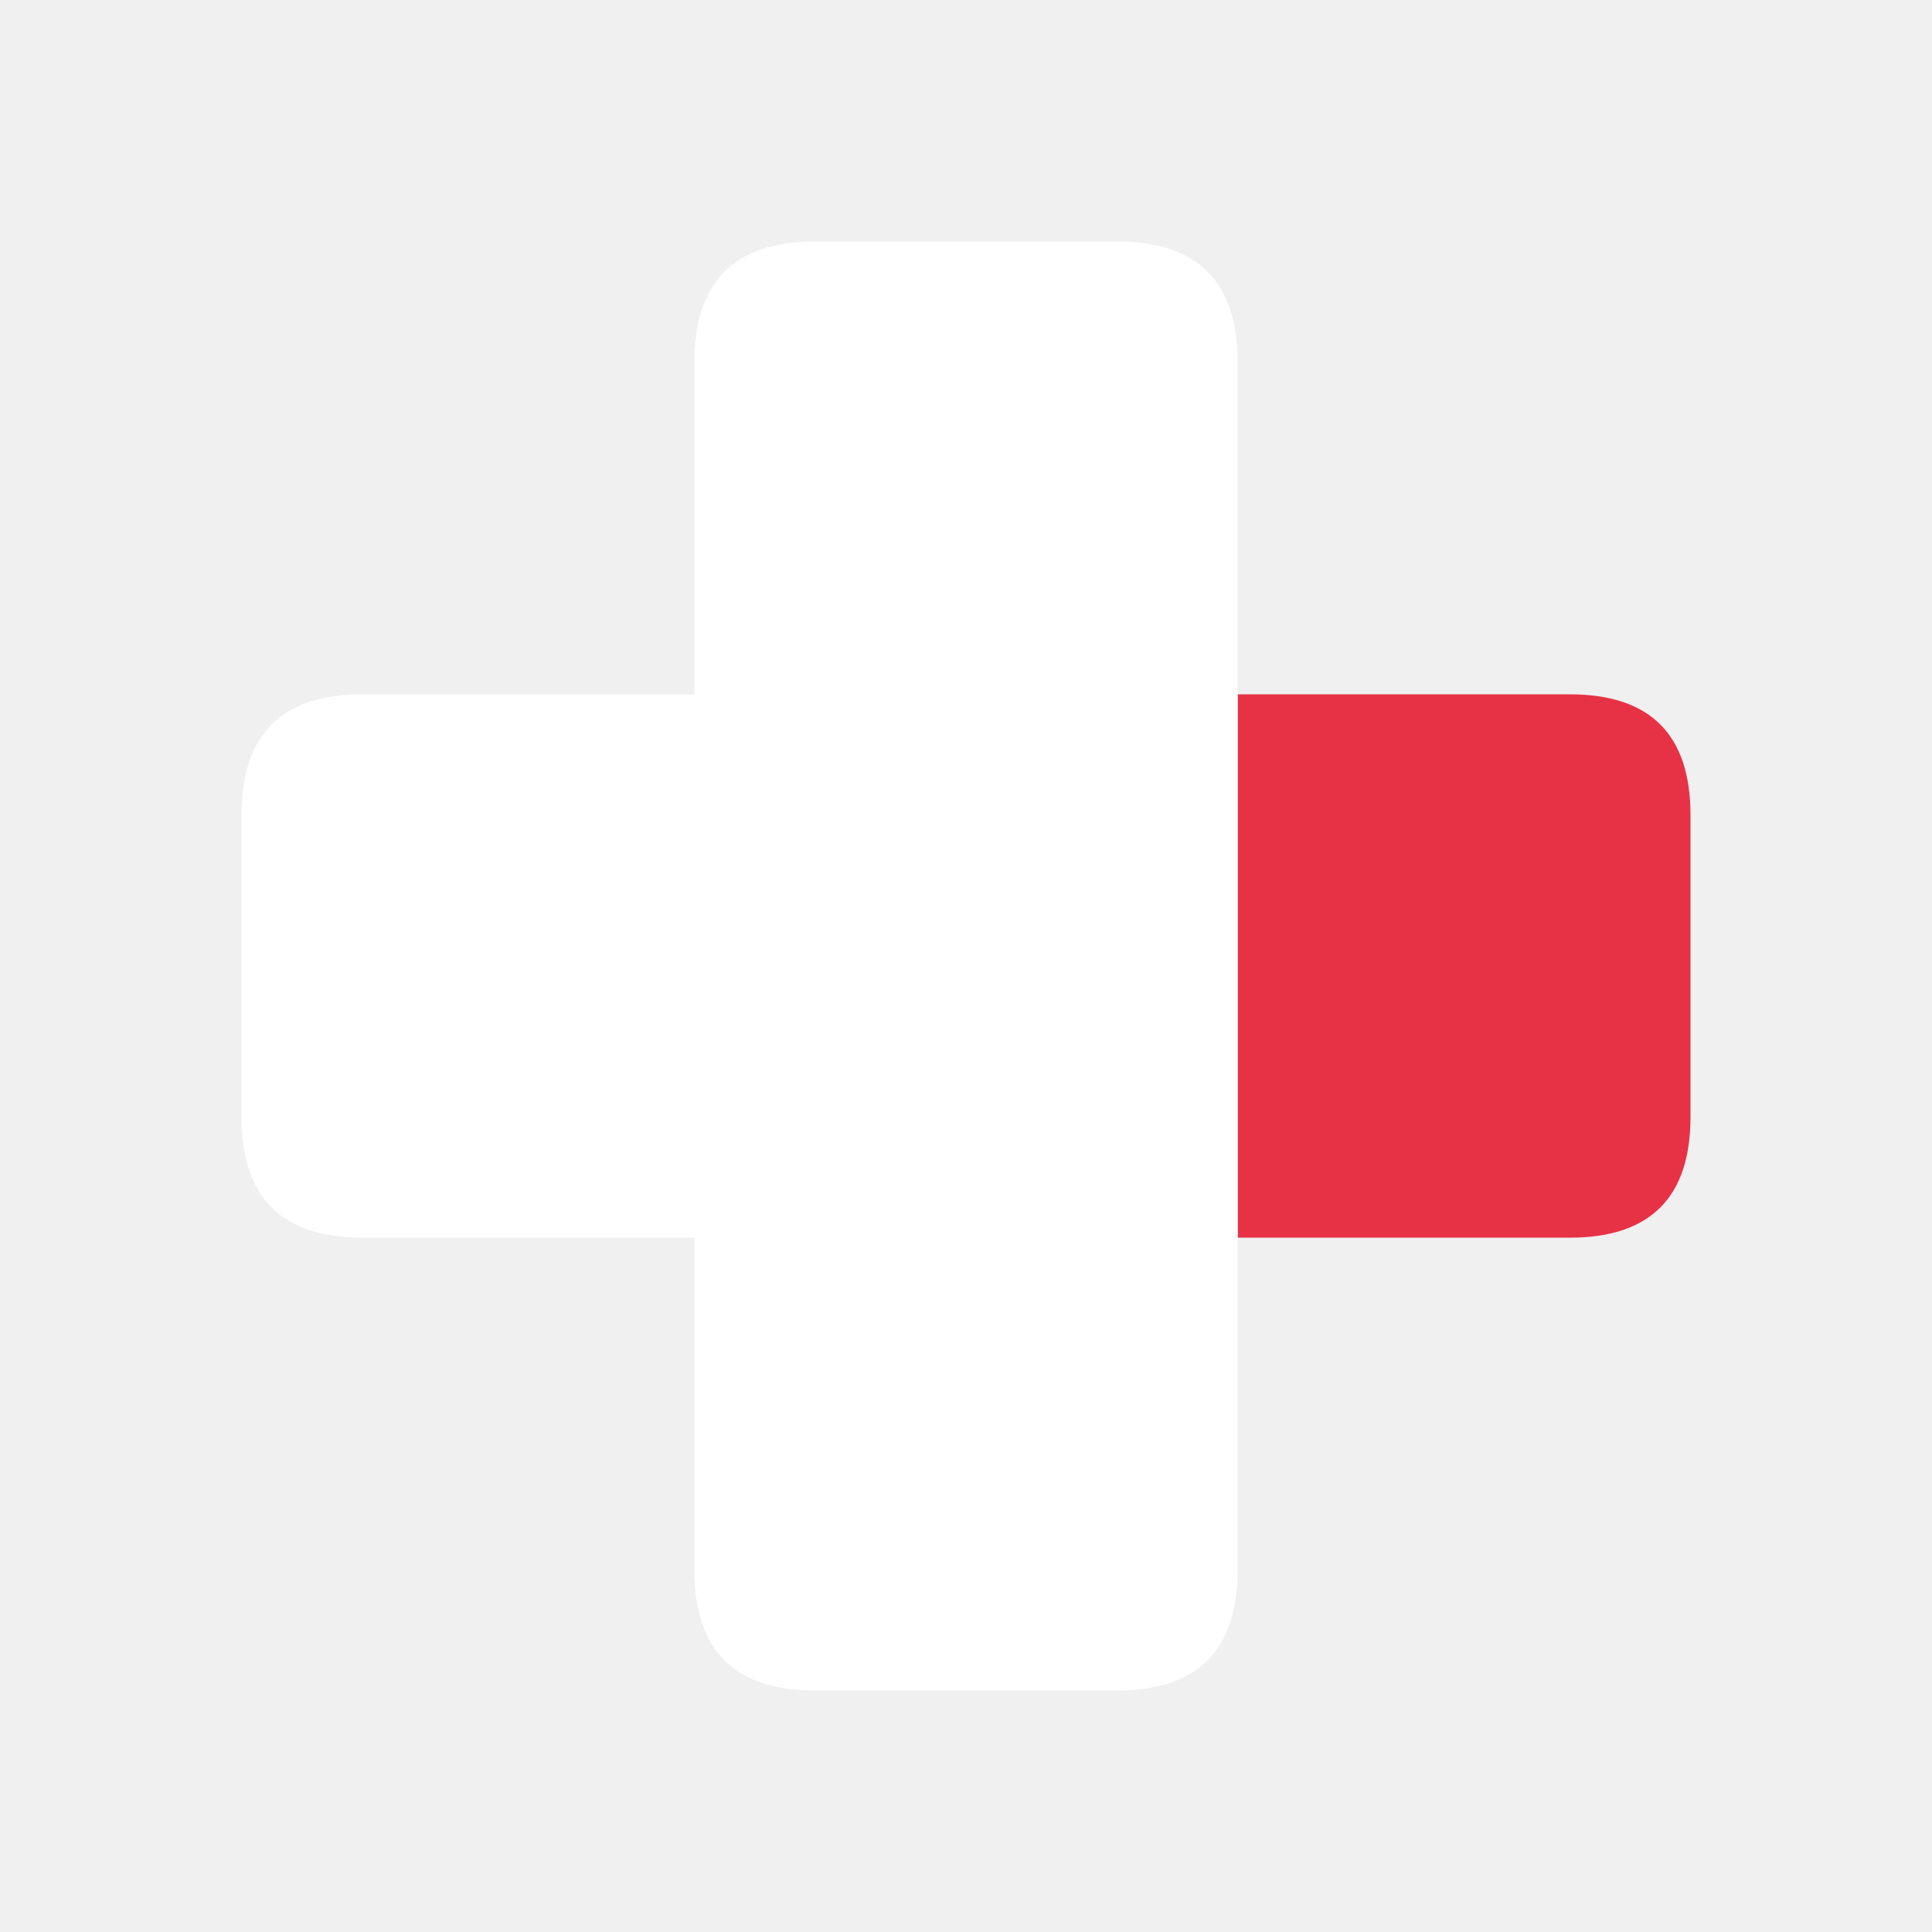
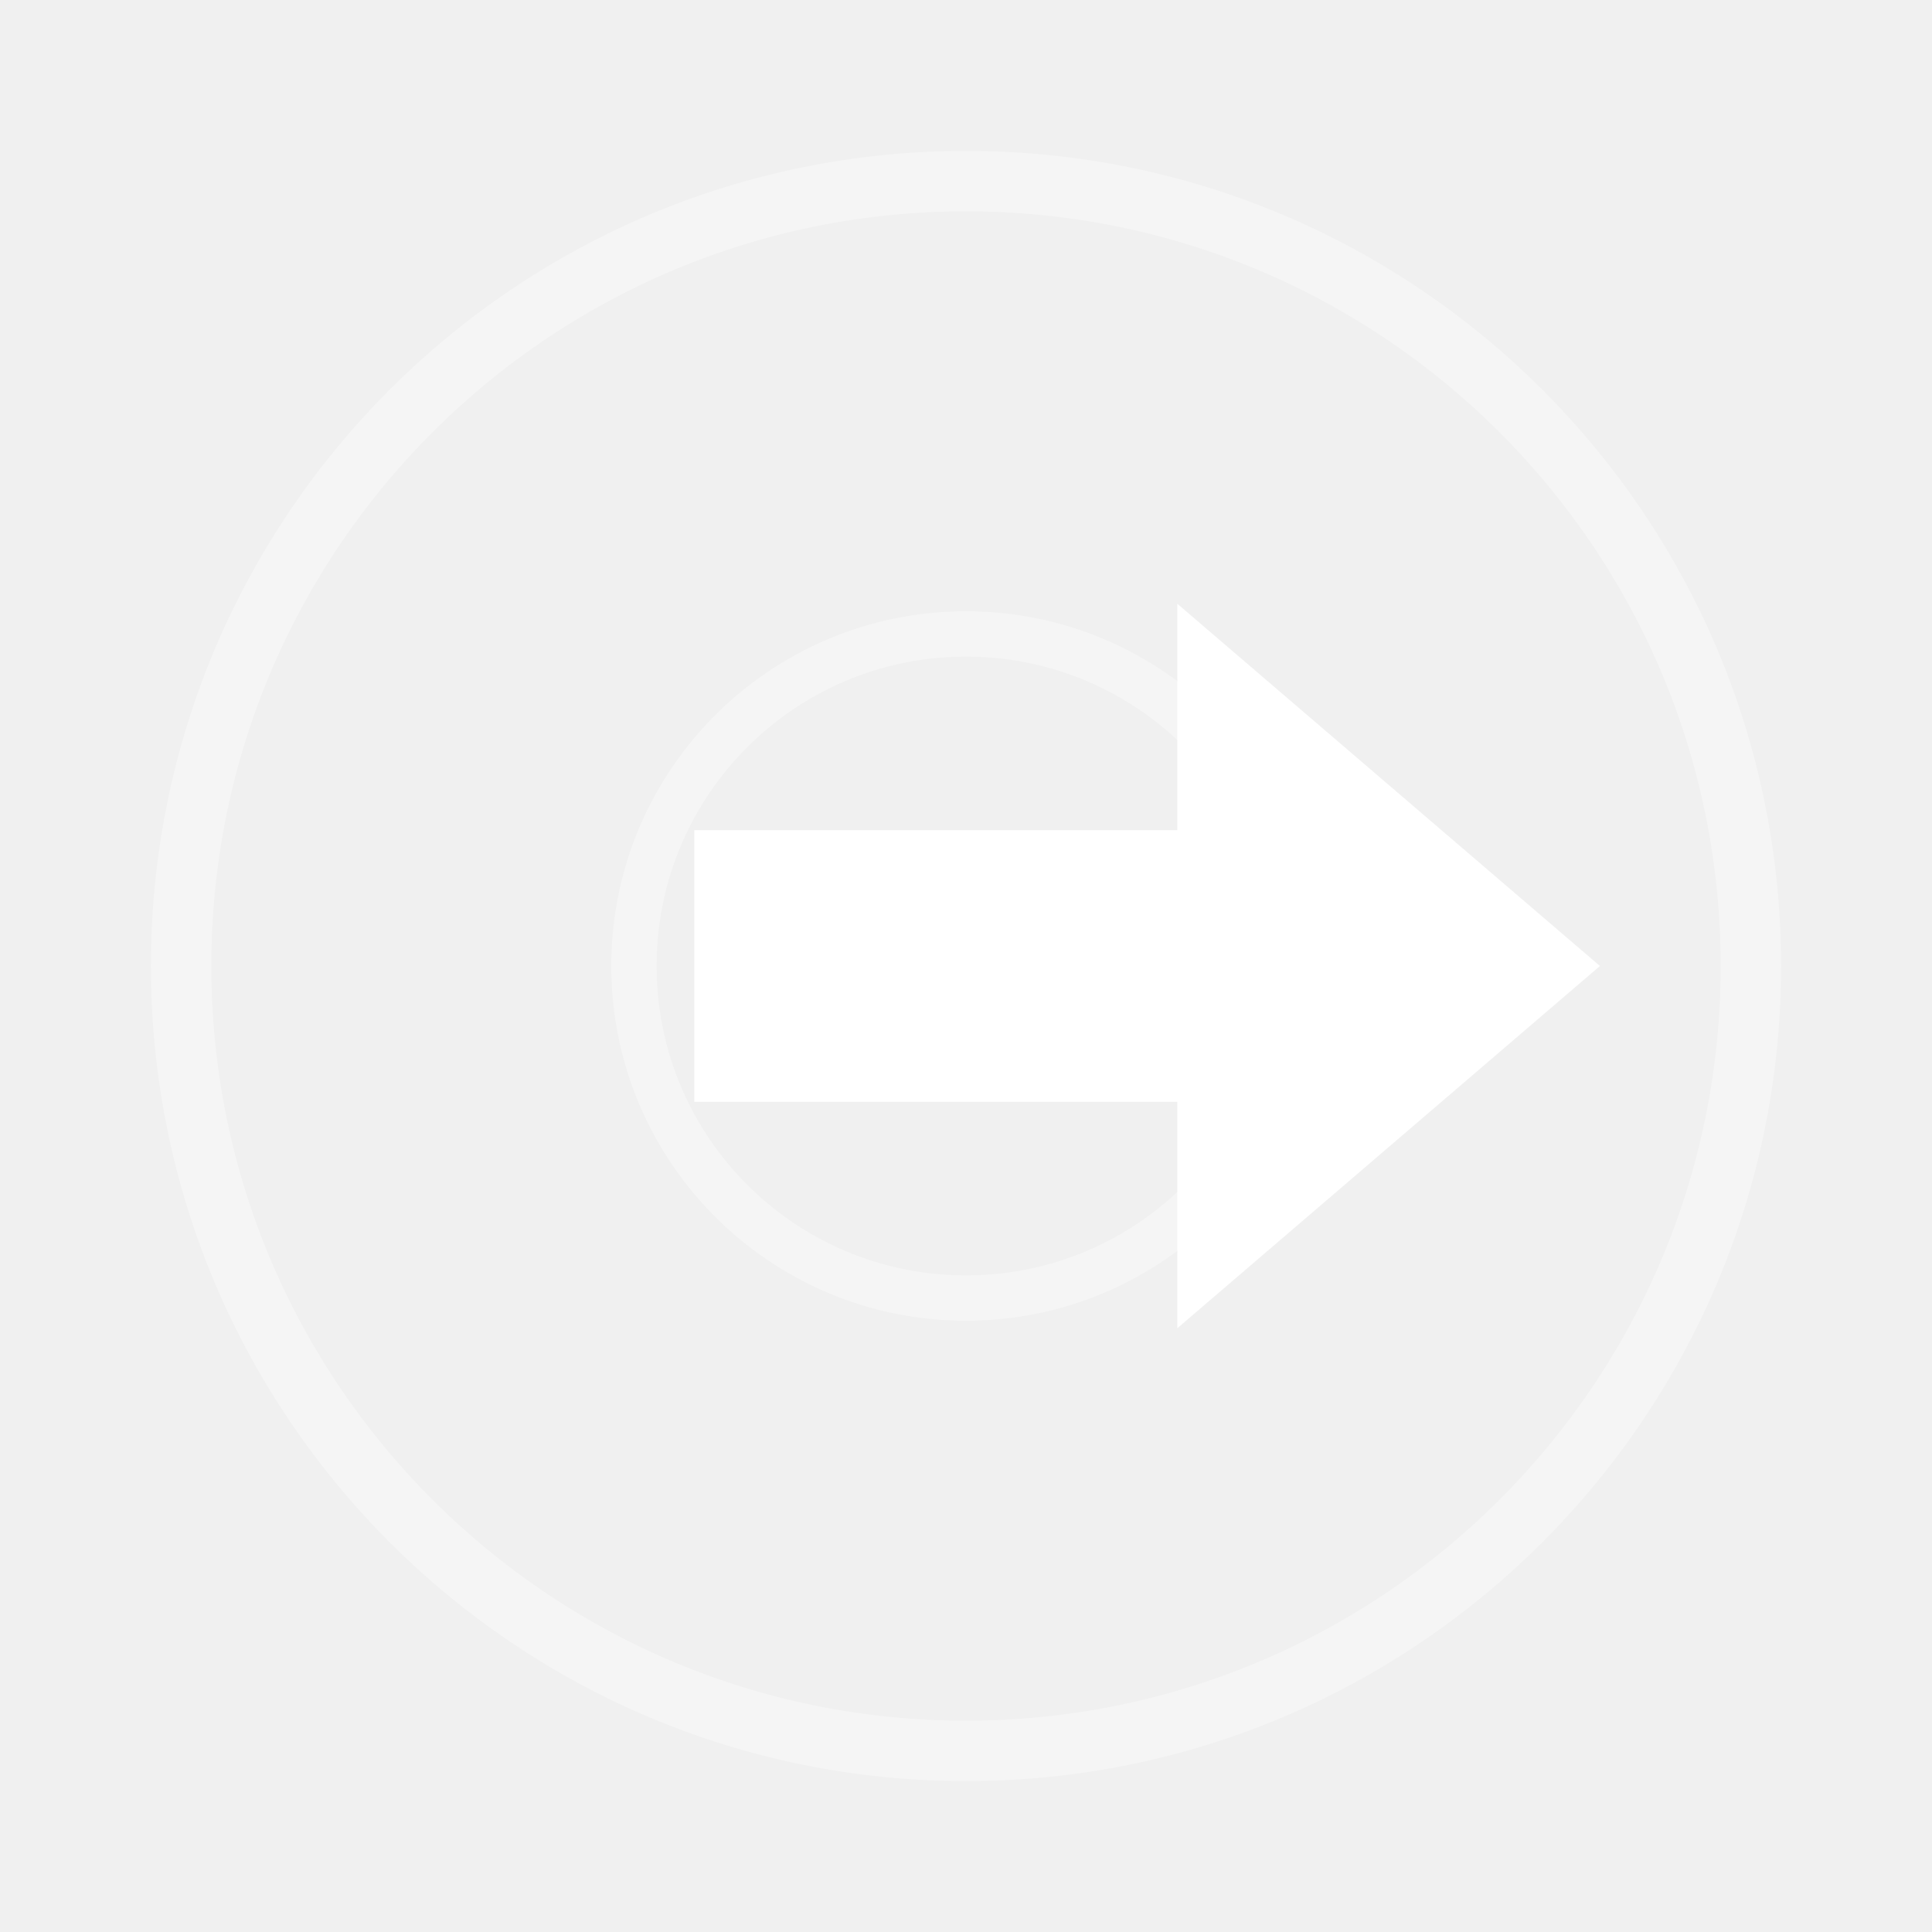
- <svg xmlns="http://www.w3.org/2000/svg" width="64" height="64">
-   <defs />
-   <g>
-     <path stroke="none" fill="#E73246" d="M41 23 L52 23 Q56 23 56 27 L56 37 Q56 41 52 41 L41 41 41 23" />
-     <path stroke="none" fill="#FFFFFF" d="M41 23 L41 41 41 52 Q41 56 37 56 L27 56 Q23 56 23 52 L23 41 12 41 Q8 41 8 37 L8 27 Q8 23 12 23 L23 23 23 12 Q23 8 27 8 L37 8 Q41 8 41 12 L41 23" />
-   </g>
+ <svg xmlns="http://www.w3.org/2000/svg" width="64" height="64" viewBox="0 0 64 64">
+   <circle cx="32" cy="32" r="26" fill="none" stroke="#FFFFFF" stroke-width="2" opacity="0.35" />
+   <circle cx="32" cy="32" r="11" fill="none" stroke="#FFFFFF" stroke-width="1.5" opacity="0.35" />
+   <polygon points="53,32 39,20 39,27.5 23,27.5 23,36.5 39,36.5 39,44" fill="#FFFFFF" />
</svg>
